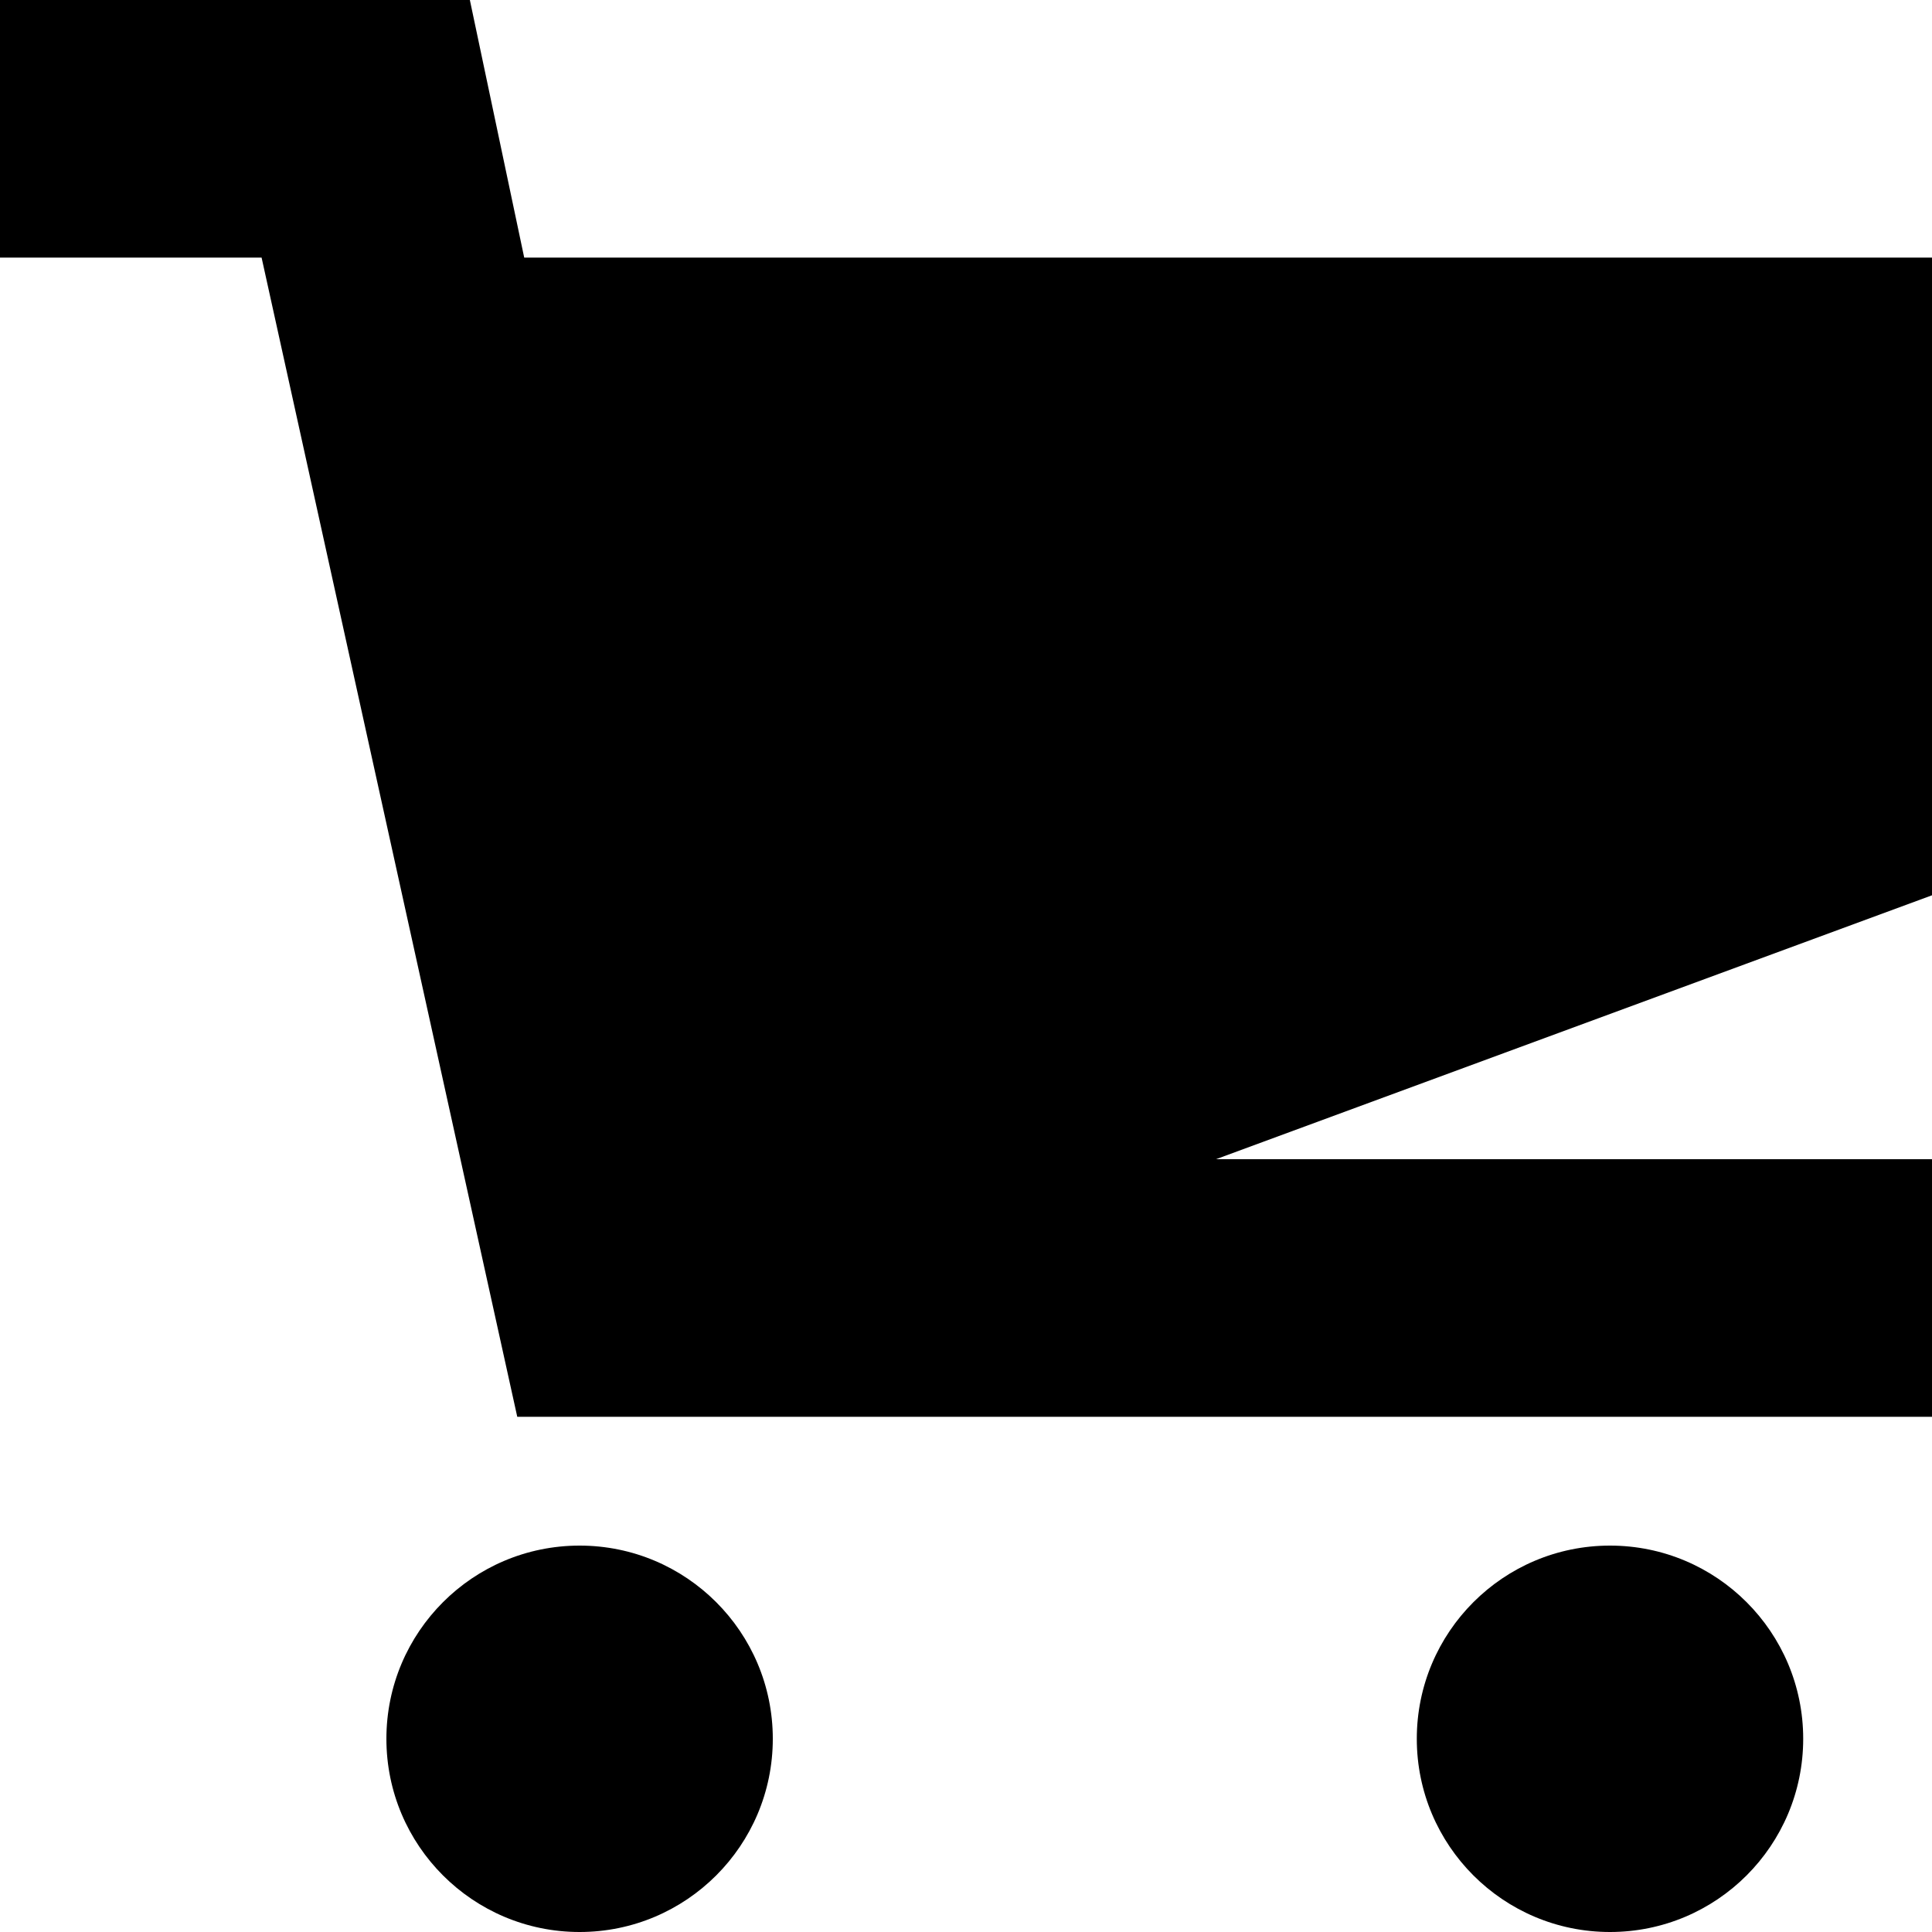
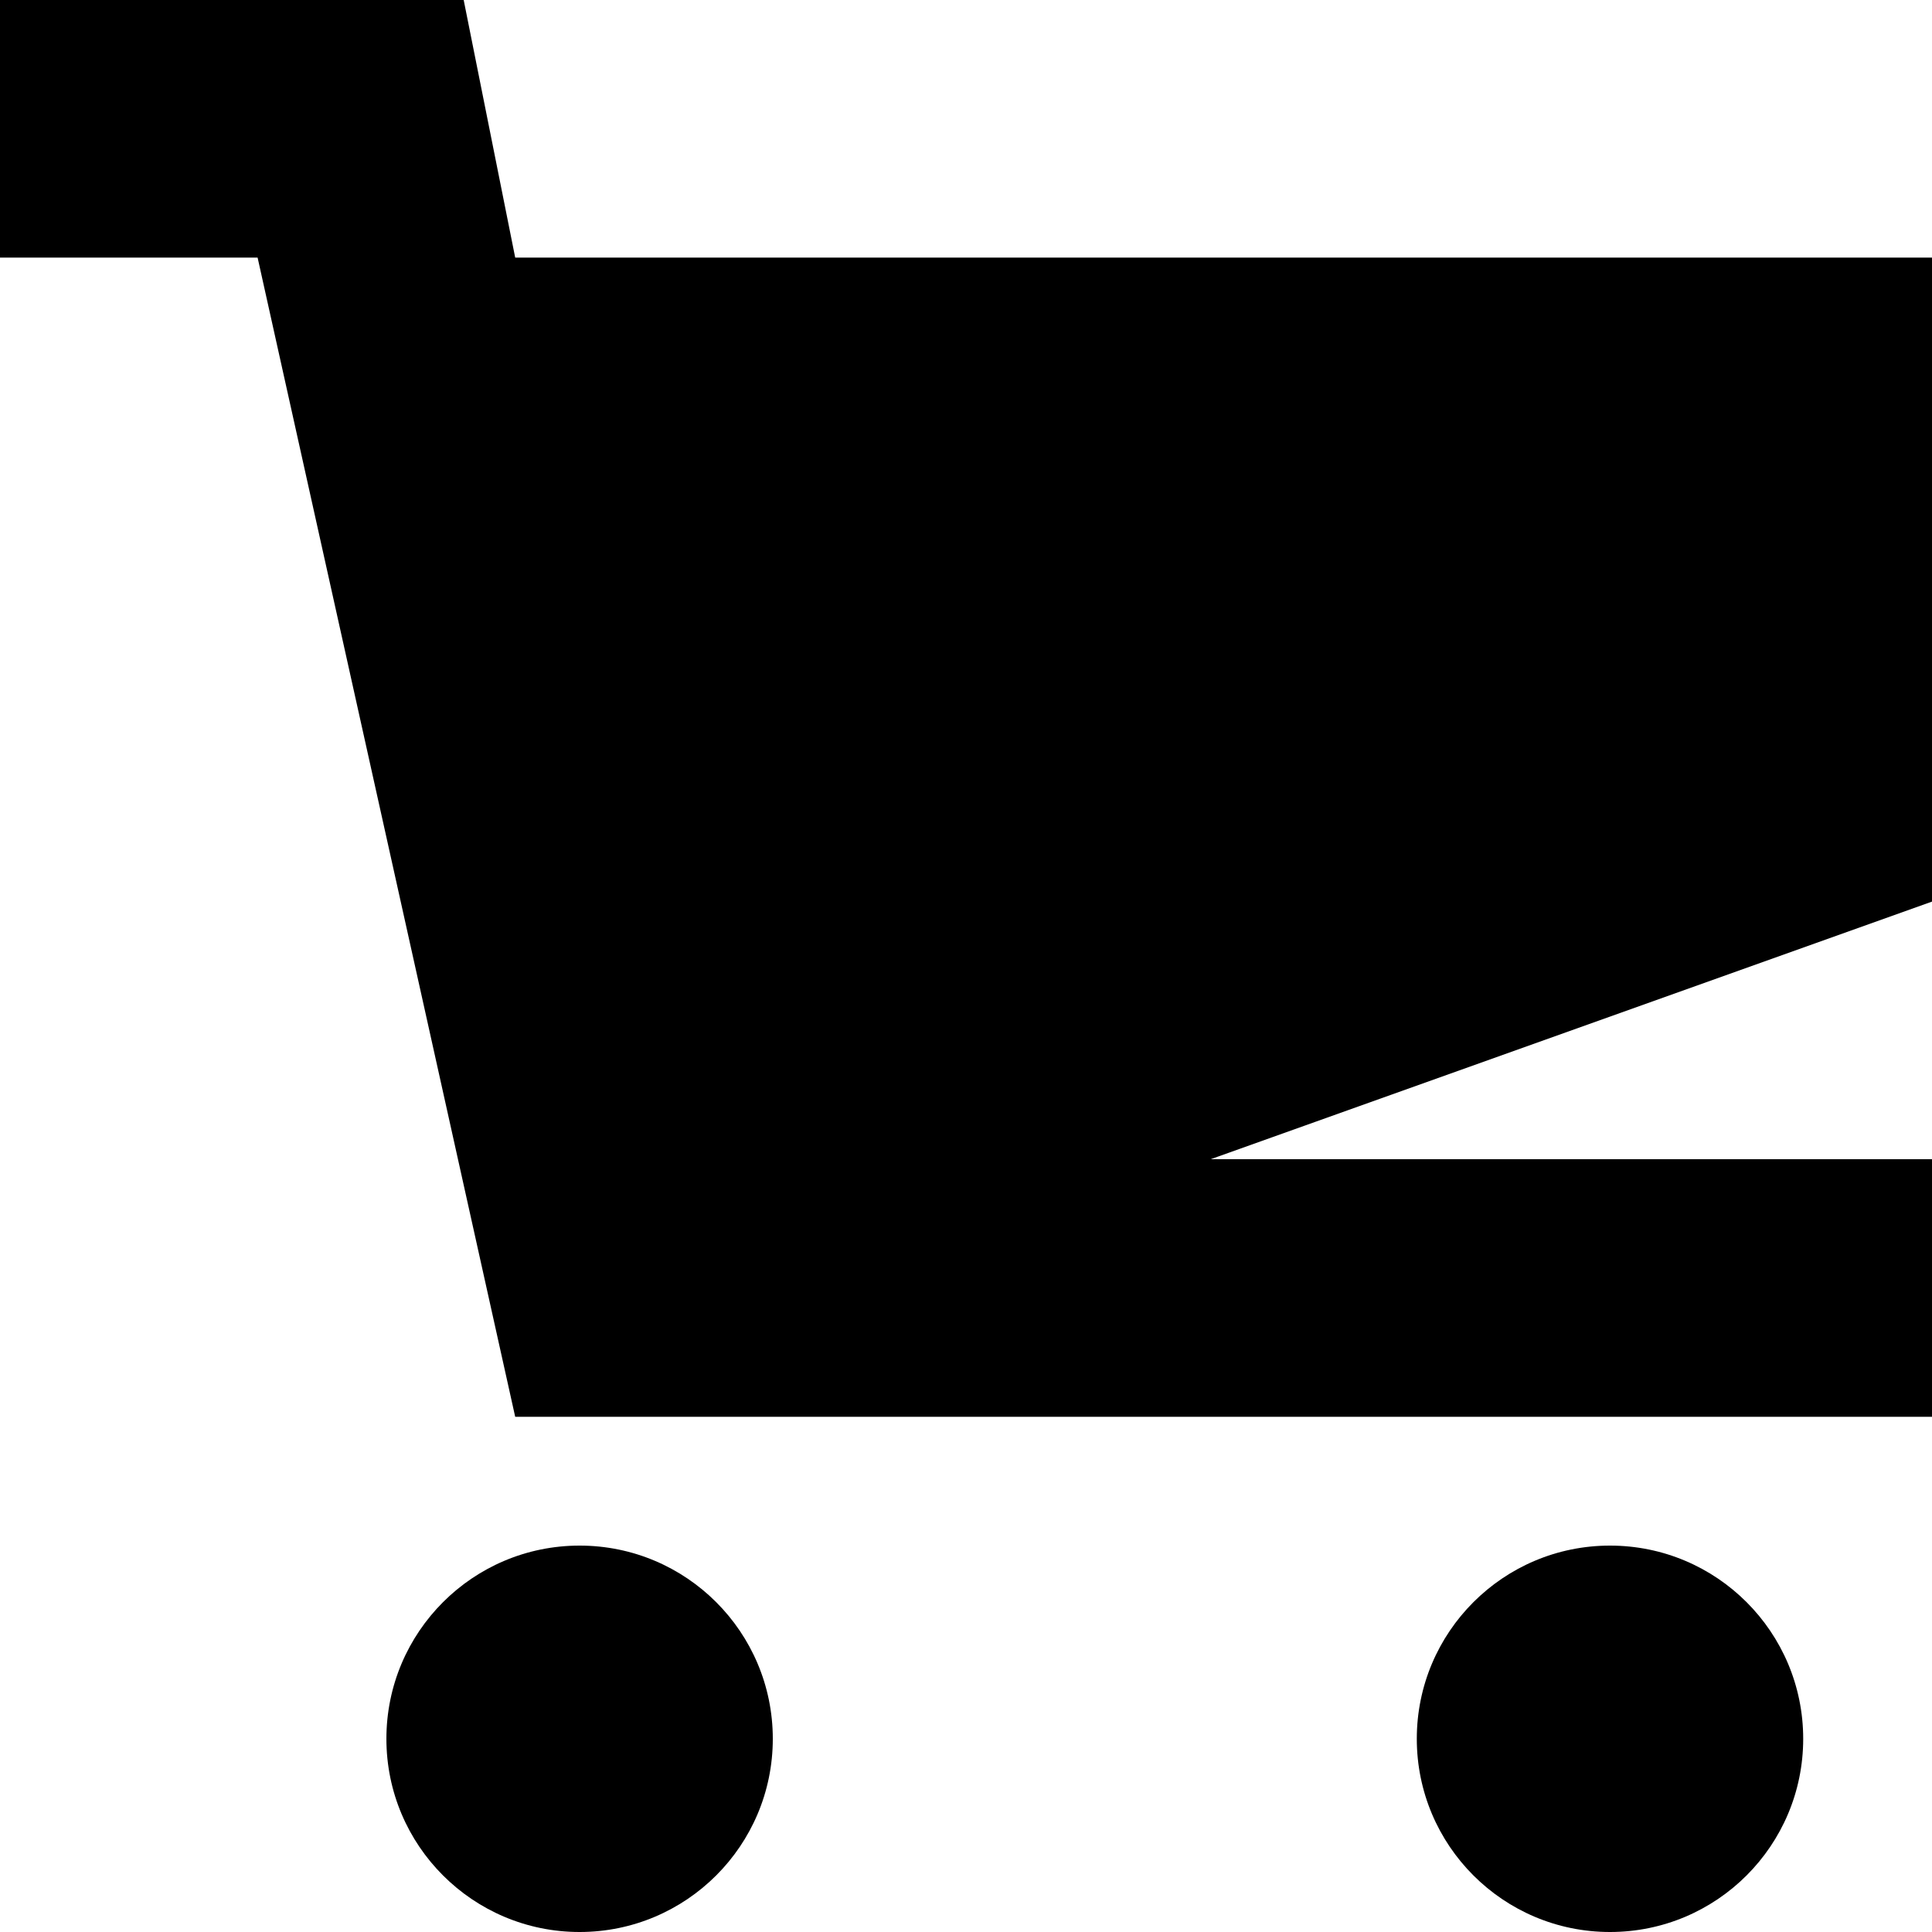
- <svg xmlns="http://www.w3.org/2000/svg" width="15" height="15" viewBox="0 0 15 15">
+ <svg xmlns="http://www.w3.org/2000/svg" viewBox="0 0 15 15">
  <circle cx="4.5" cy="13.5" r="1.5" />
  <circle cx="12.5" cy="13.5" r="1.5" />
-   <path d="M15 2H4.07l-.422-2H0v2h2.031l1.985 9H15V9H9.441L15 6.951z" />
+   <path d="M15 2H4l-.4-2H0v2h2l2 9h11V9H9.4L15 7z" />
</svg>
